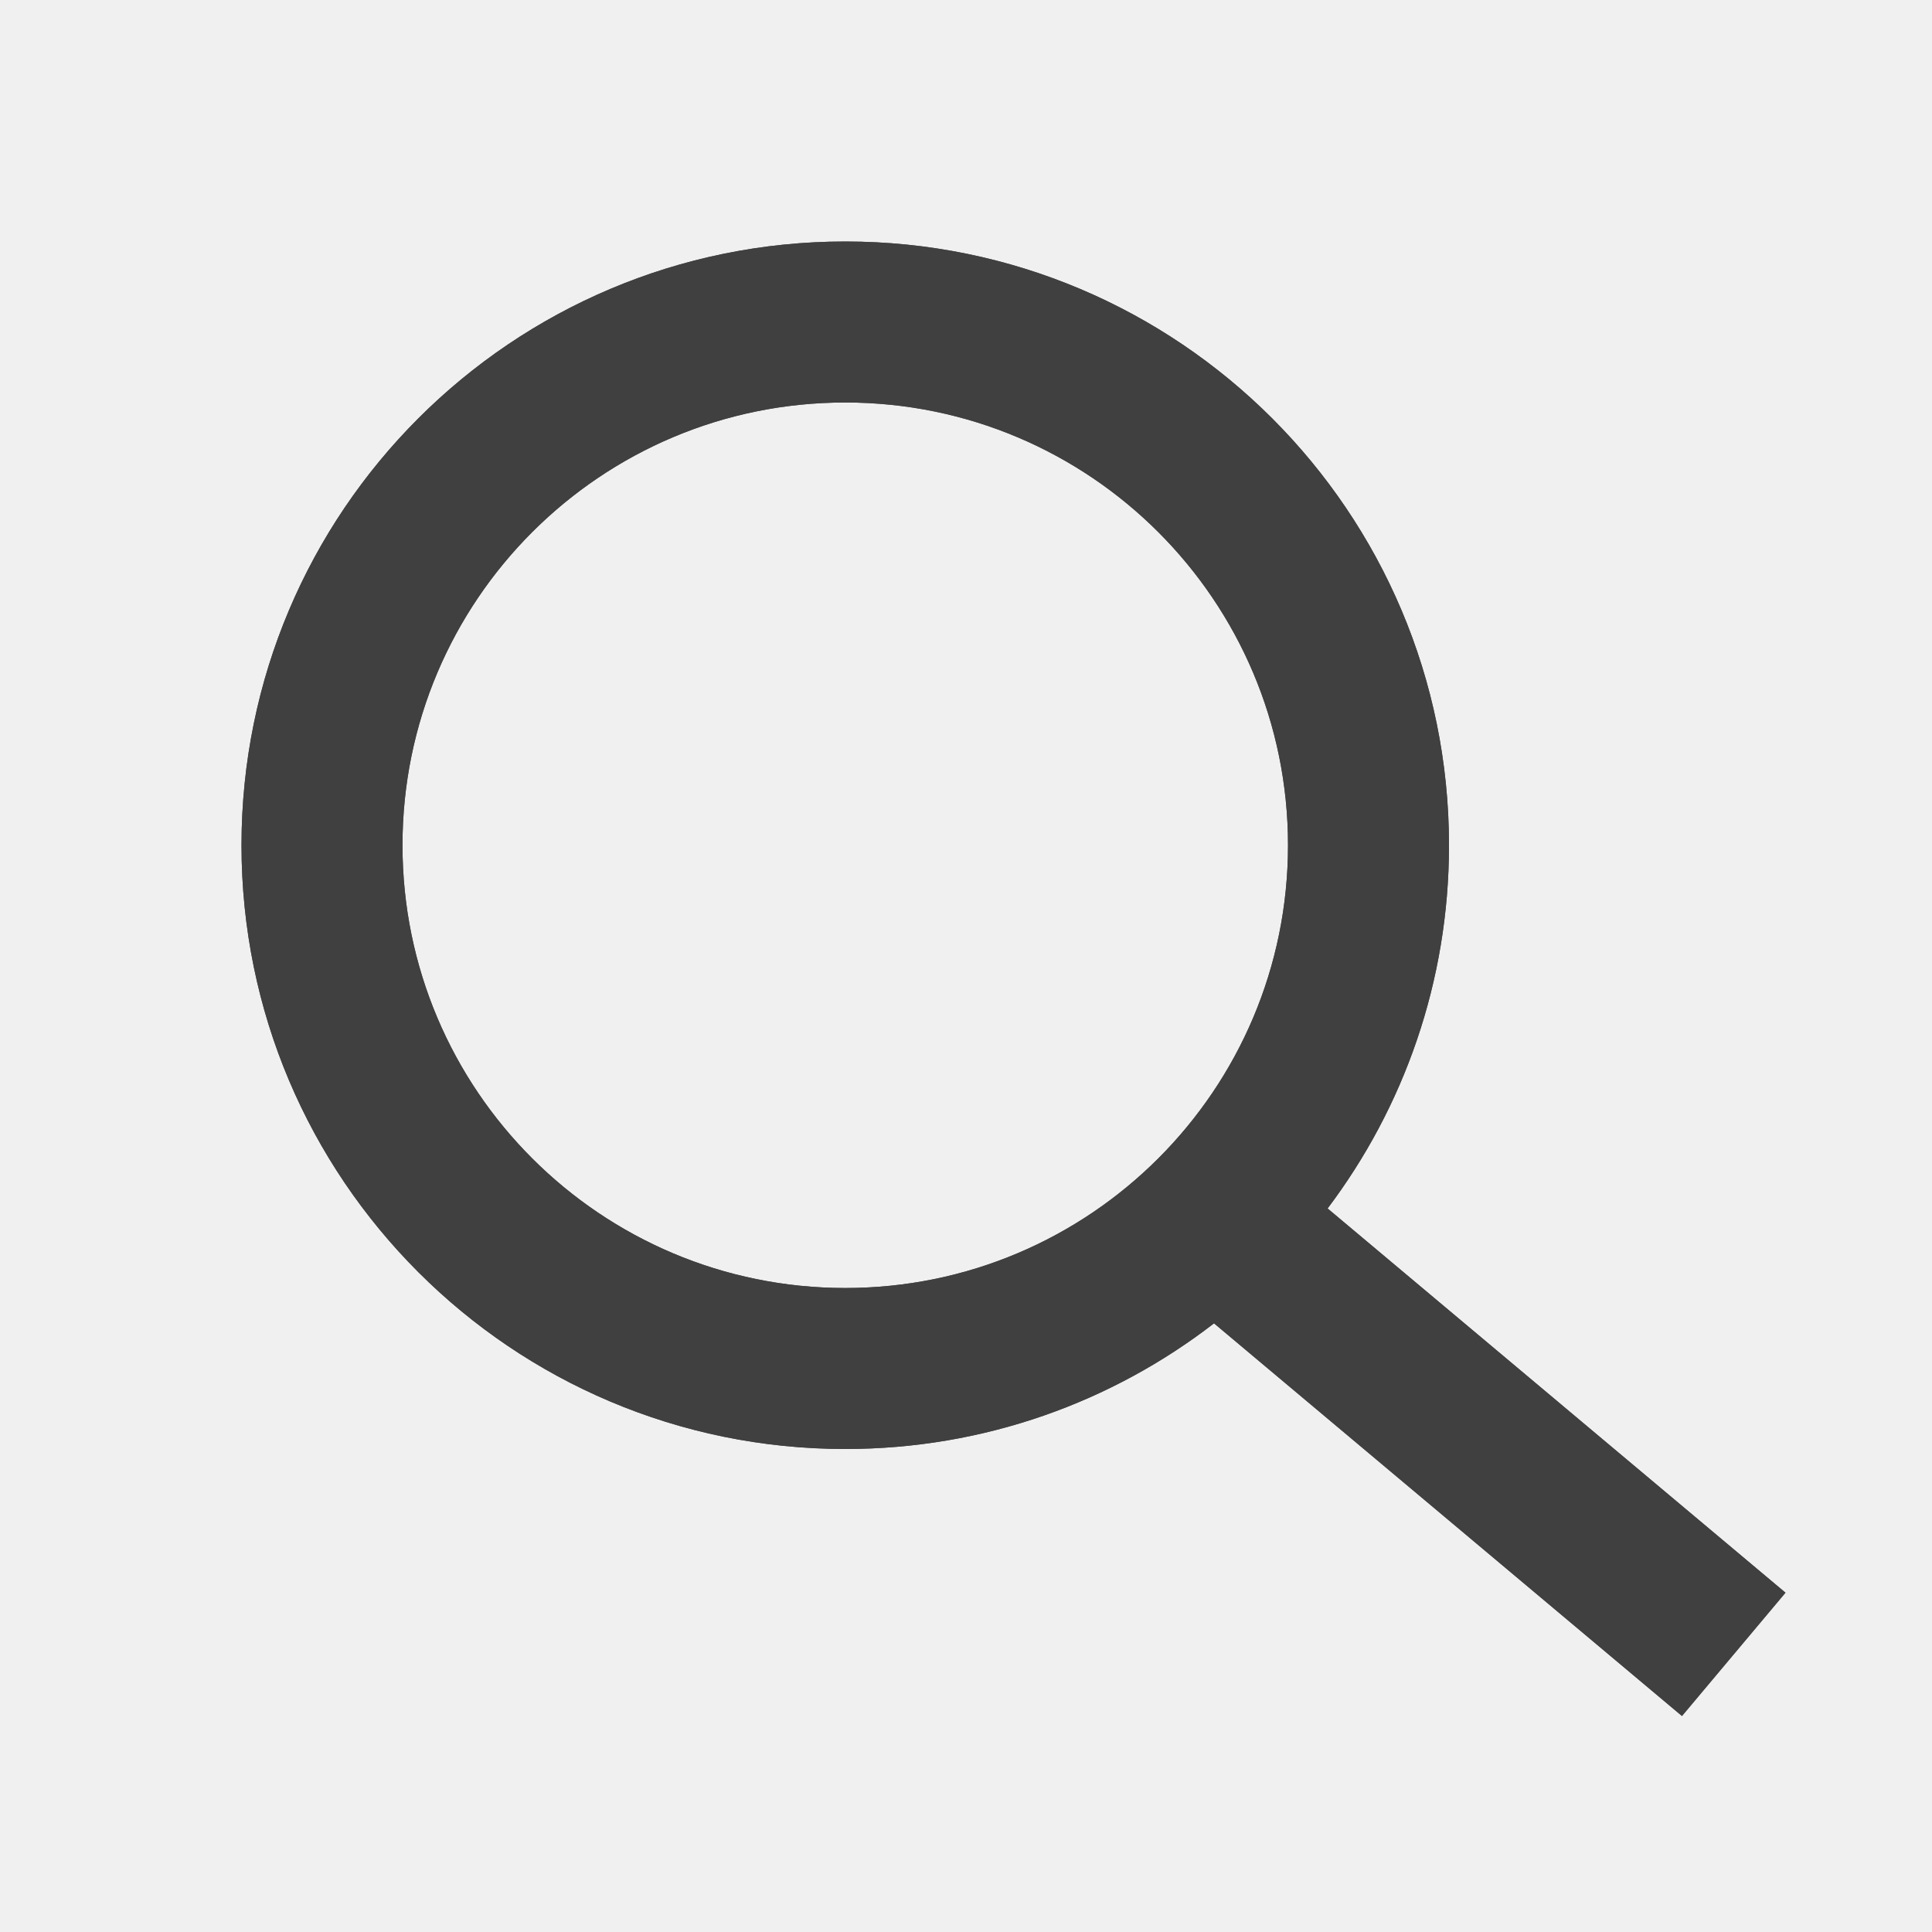
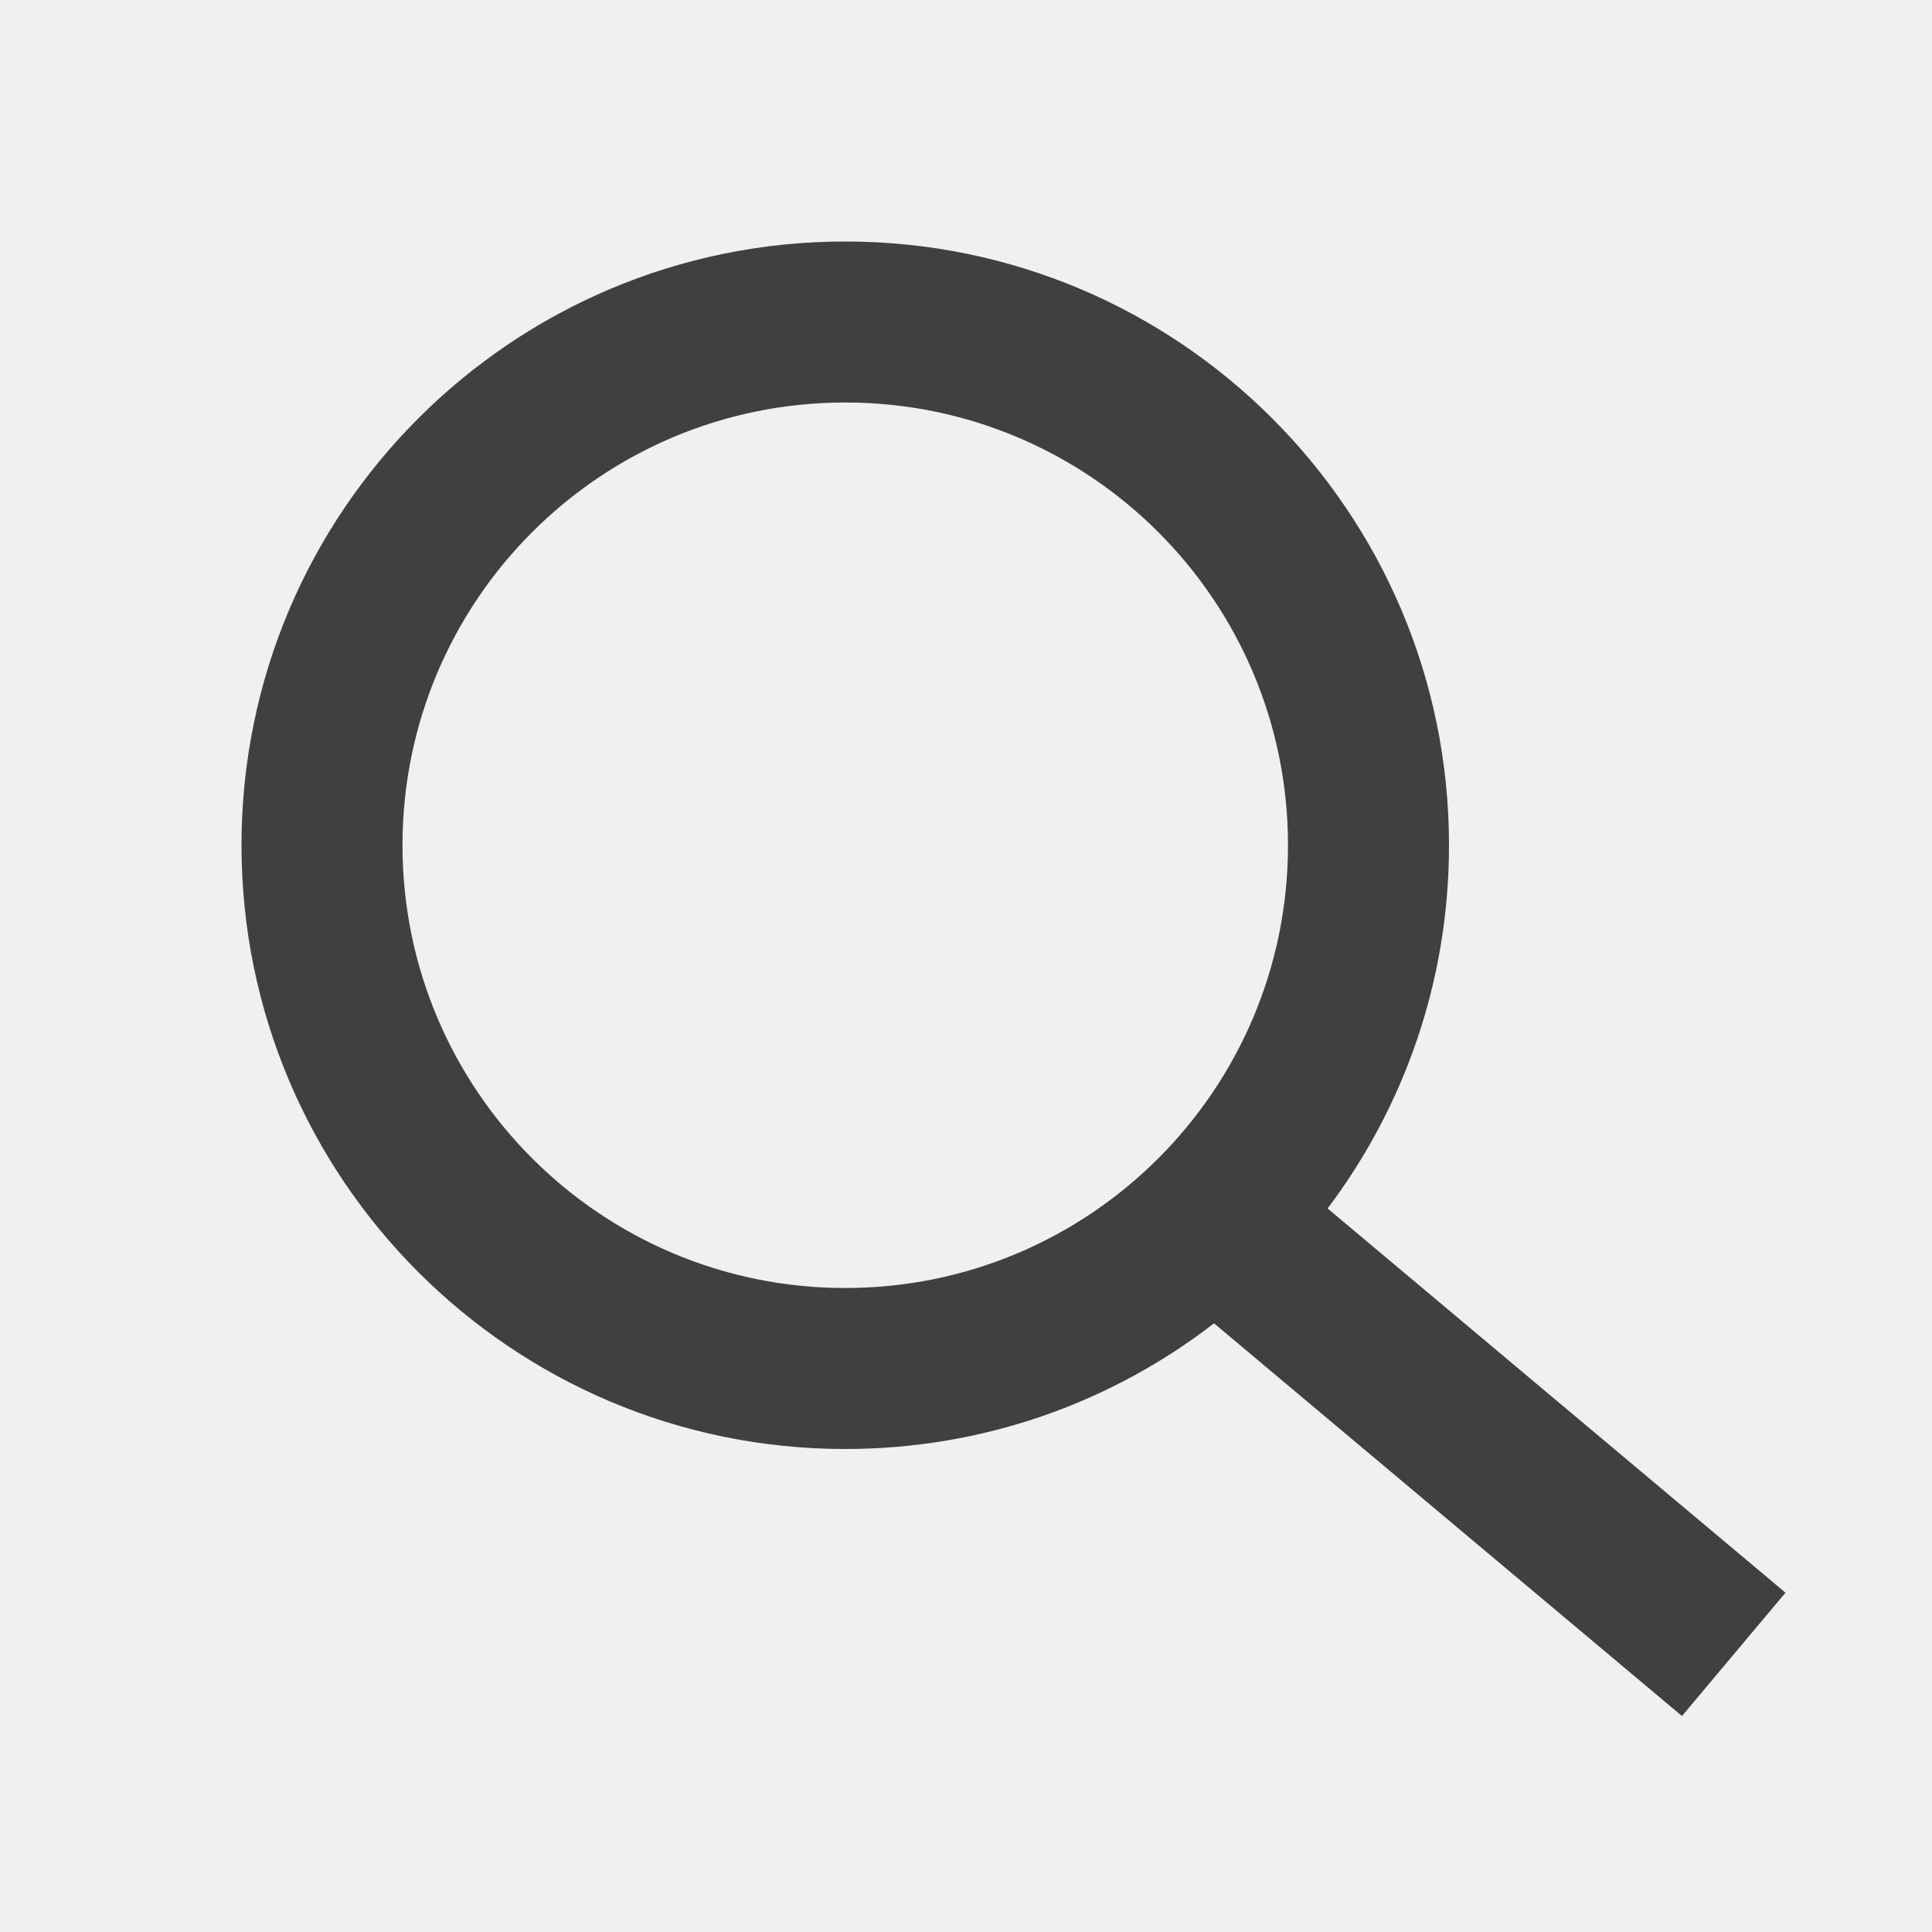
- <svg xmlns="http://www.w3.org/2000/svg" xmlns:xlink="http://www.w3.org/1999/xlink" width="24px" height="24px" viewBox="0 0 24 24" version="1.1">
-   <defs>
-     <path d="M16.492,15.012 L22.18,19.785 L20.894,21.317 L15.081,16.439 C13.814,17.418 12.225,18 10.5,18 C6.358,18 3,14.642 3,10.5 C3,6.358 6.358,3 10.5,3 C14.642,3 18,6.358 18,10.5 C18,12.194 17.439,13.756 16.492,15.012 Z M10.5,16 C13.538,16 16,13.538 16,10.5 C16,7.462 13.538,5 10.5,5 C7.462,5 5,7.462 5,10.5 C5,13.538 7.462,16 10.5,16 Z" id="path-1" />
-   </defs>
+ <svg xmlns="http://www.w3.org/2000/svg" width="24px" height="24px" viewBox="0 0 24 24" version="1.1">
  <g id="Icons" stroke="none" stroke-width="1" fill="none" fill-rule="evenodd">
-     <g id="Icon/Search">
-       <mask id="mask-2" fill="white">
-         <use xlink:href="#path-1" />
-       </mask>
-       <use id="Search" fill="#404040" opacity="0.9" xlink:href="#path-1" />
-       <g id="Color-/-Charcoal" mask="url(#mask-2)" fill="#404040">
-         <rect id="Rectangle-6" x="0" y="0" width="24" height="24" />
-       </g>
+     <g id="icon/search" fill="#404040">
+       <path d="M16.492,15.012 L22.18,19.785 L20.894,21.317 L15.081,16.439 C13.814,17.418 12.225,18 10.5,18 C6.358,18 3,14.642 3,10.5 C3,6.358 6.358,3 10.5,3 C14.642,3 18,6.358 18,10.5 C18,12.194 17.439,13.756 16.492,15.012 Z M10.5,16 C13.538,16 16,13.538 16,10.5 C16,7.462 13.538,5 10.5,5 C7.462,5 5,7.462 5,10.5 C5,13.538 7.462,16 10.5,16 Z" id="search" />
    </g>
  </g>
</svg>
